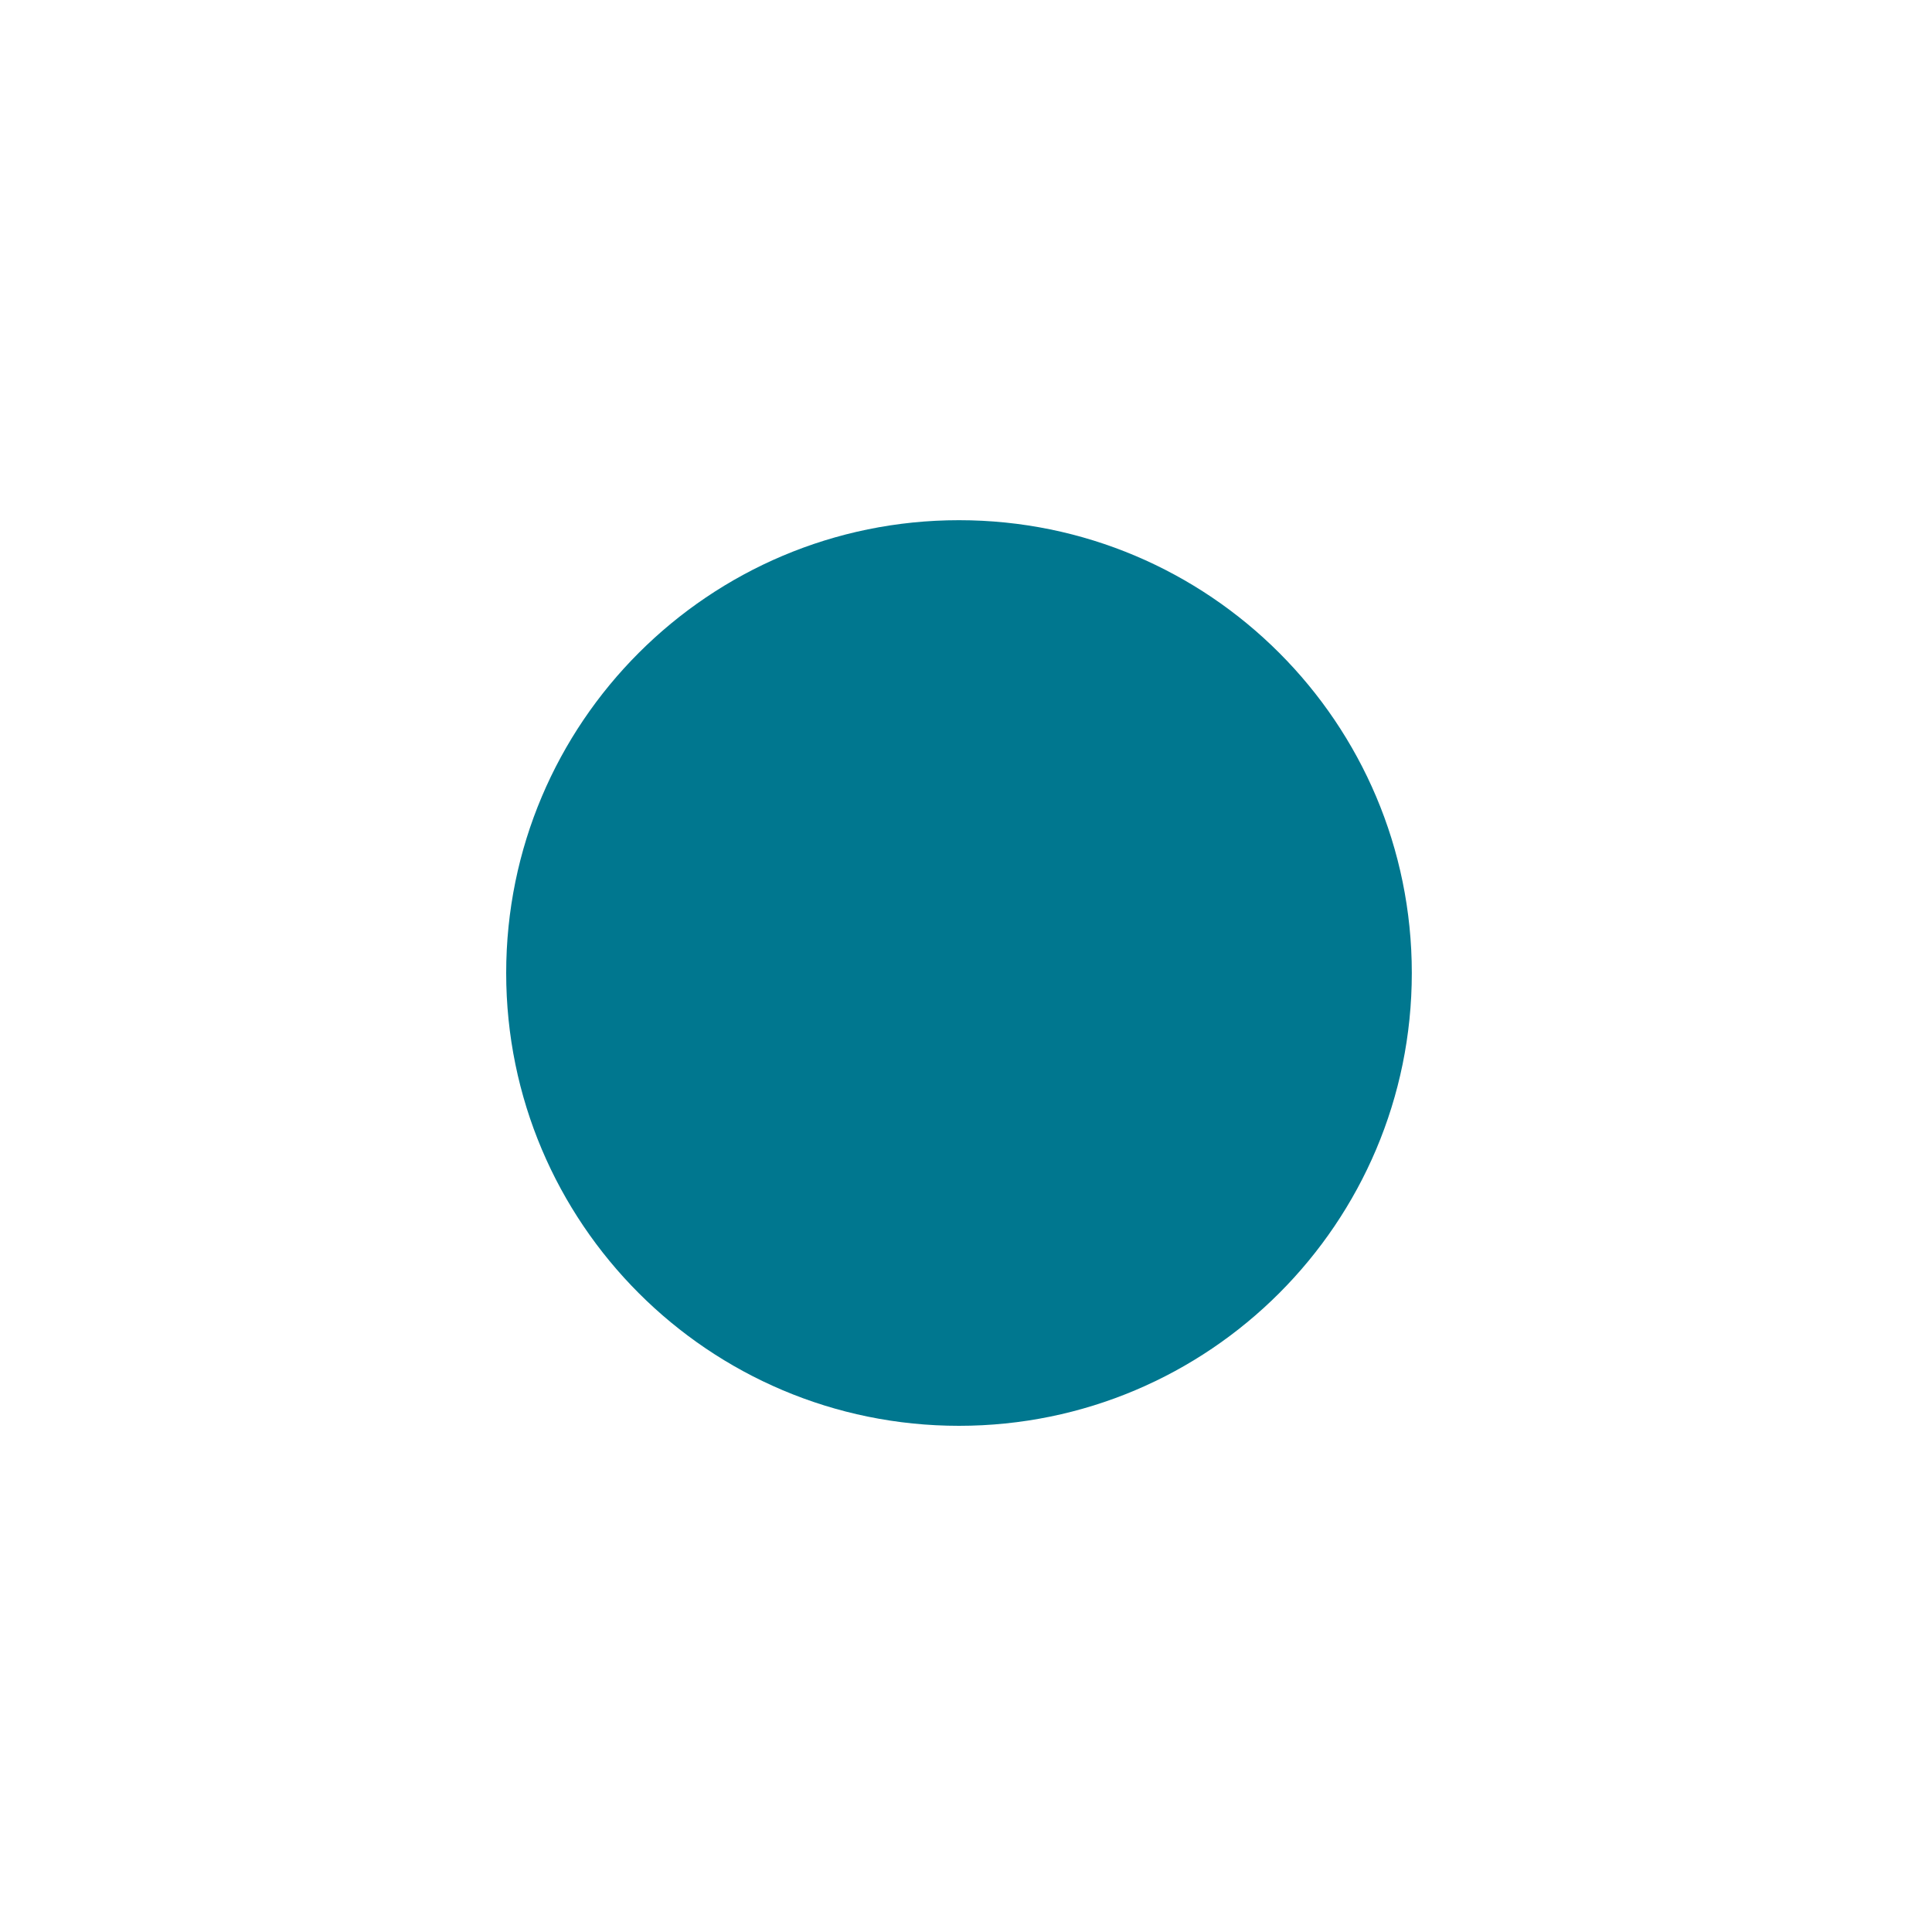
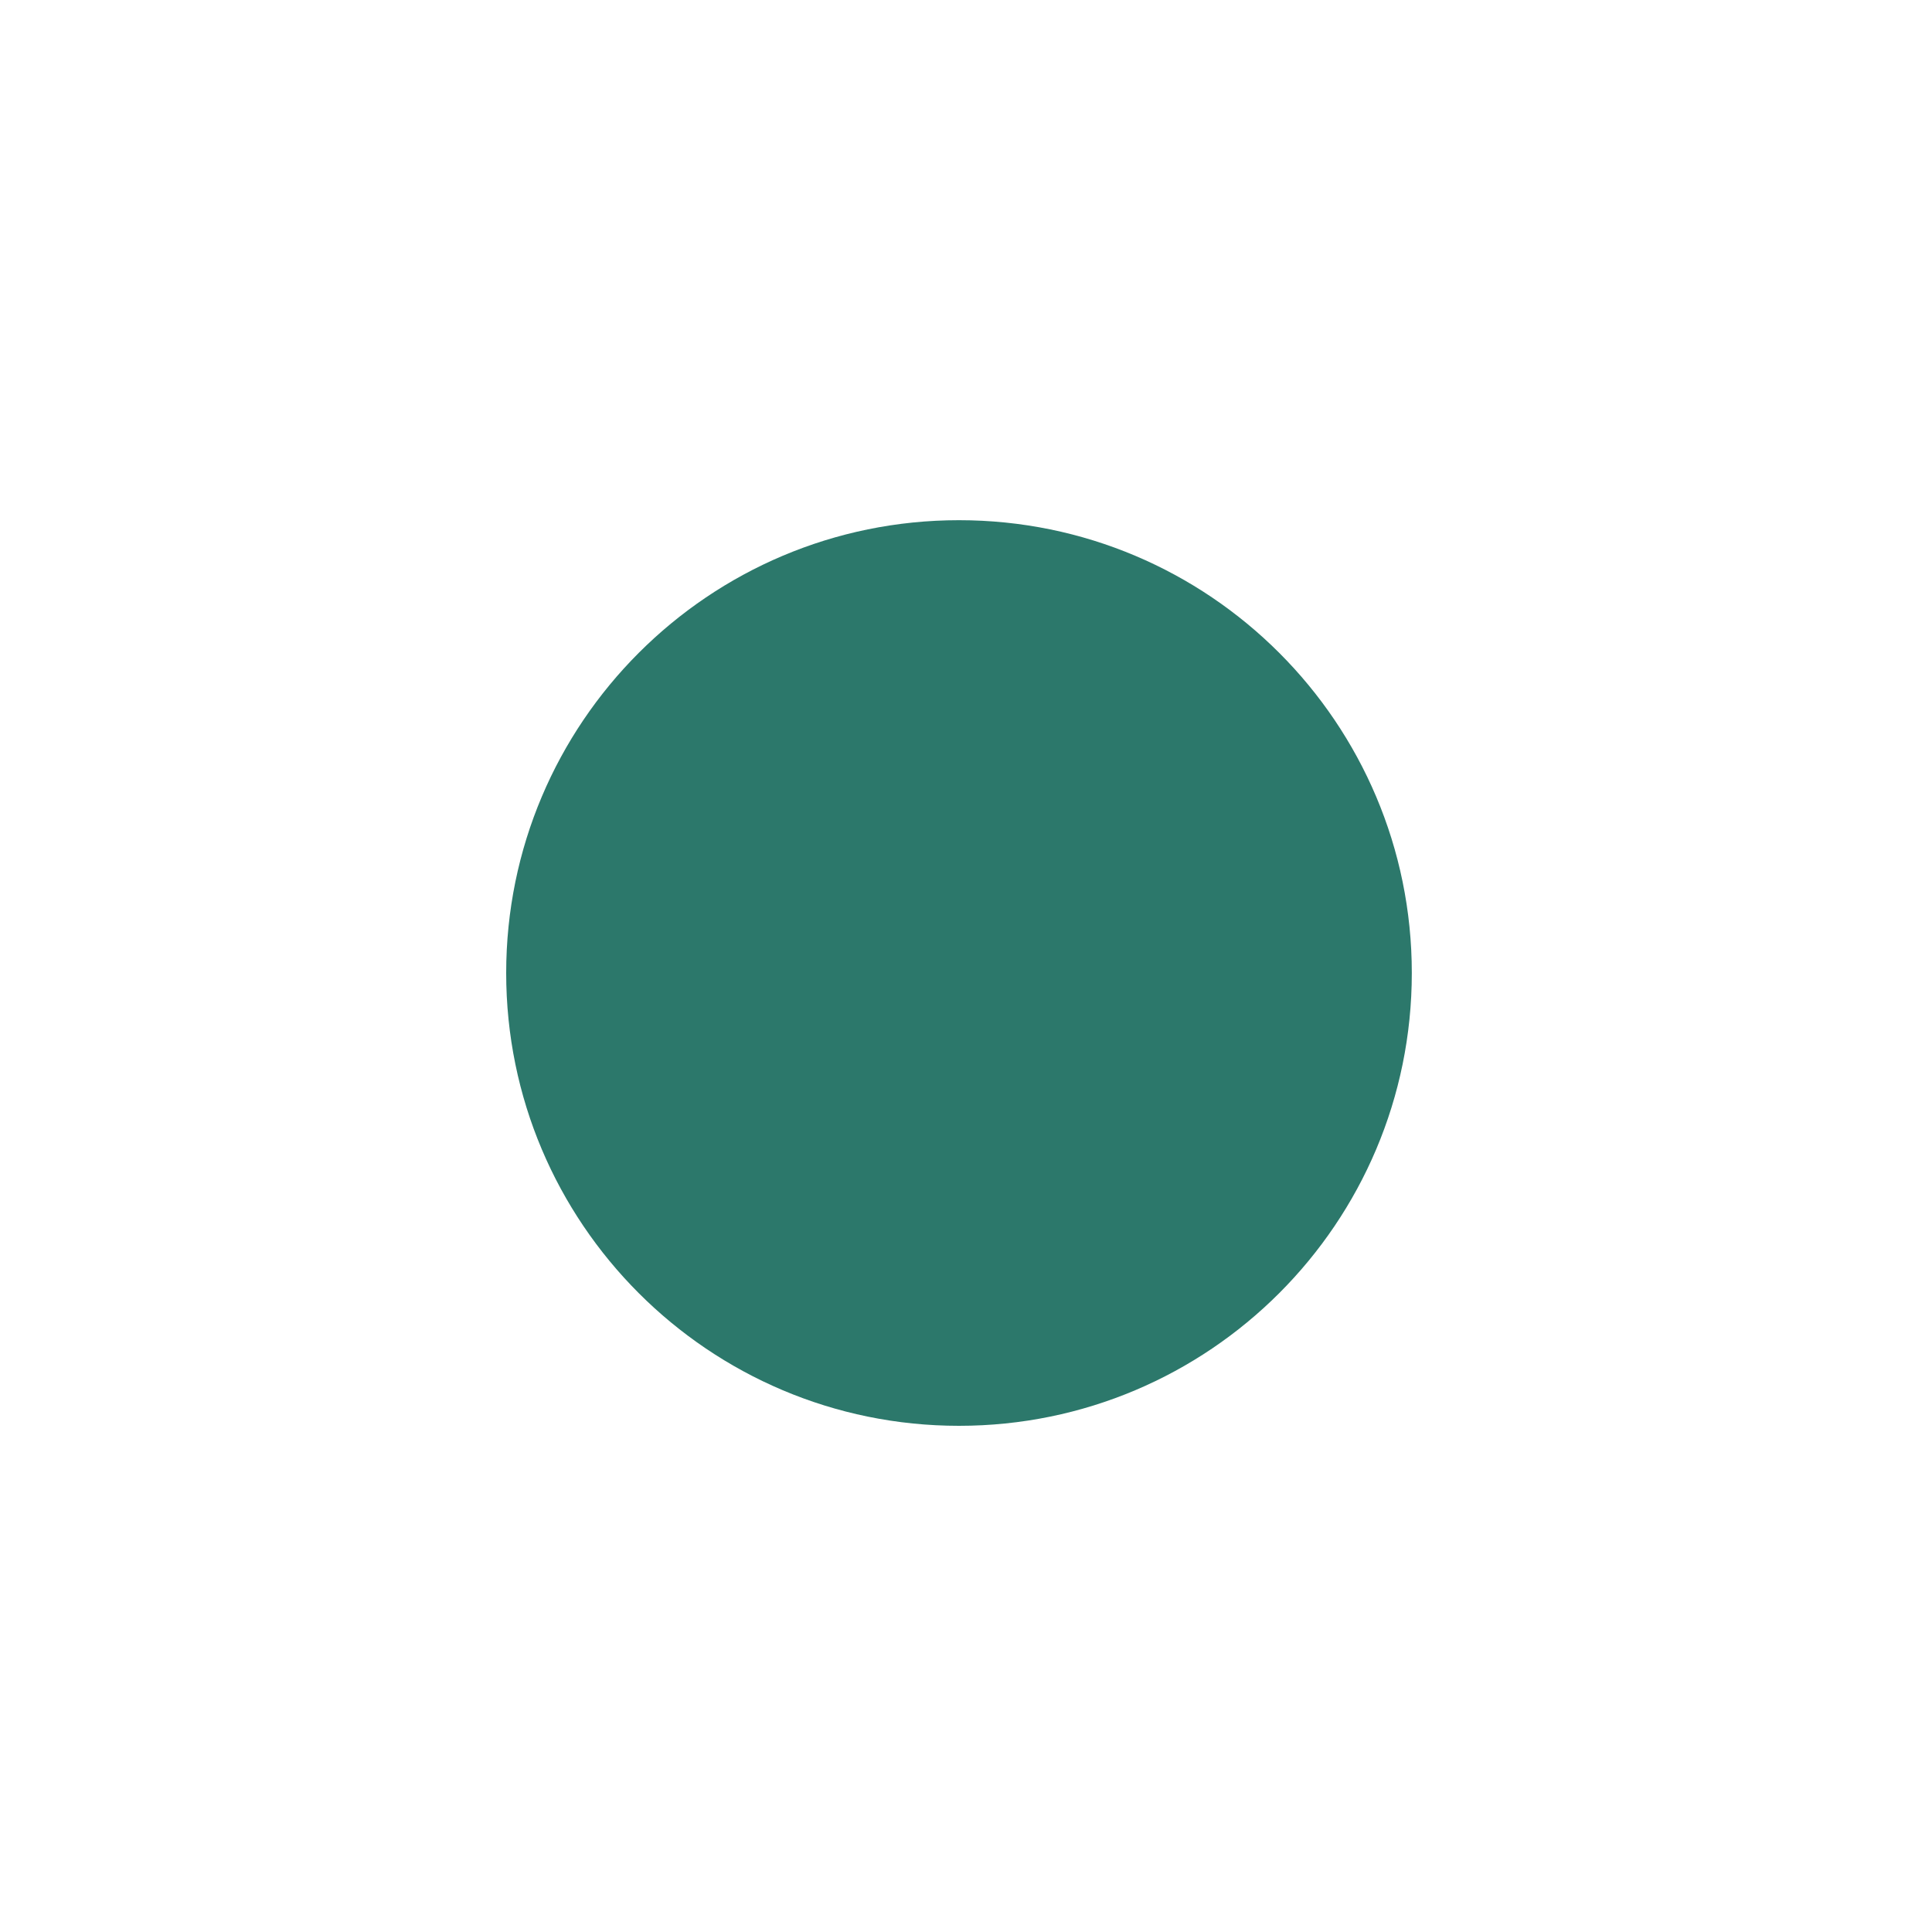
<svg xmlns="http://www.w3.org/2000/svg" version="1.0" width="16" height="16" id="svg2">
  <defs id="defs4" />
  <g transform="translate(0,-64)" id="layer1">
    <g transform="translate(18,0)" id="checkbox">
      <rect width="16" height="16" rx="16.456" ry="0" x="0" y="64" id="rect3706" style="opacity:0;fill:#7d7d7d;fill-opacity:1;fill-rule:nonzero;stroke:none" />
-       <path d="m 10.536,69.12 c -0.223,0.006 -0.457,0.101 -0.632,0.276 L 7.379,71.922 6.116,70.659 C 5.766,70.309 5.225,70.287 4.892,70.62 l -0.079,0.079 c -0.332,0.332 -0.31,0.874 0.039,1.224 l 1.756,1.737 c 0.031,0.047 0.057,0.077 0.099,0.118 l 0.039,0.04 0.039,0.04 c 0.032,0.028 0.065,0.056 0.099,0.079 0.008,0.006 0.011,0.014 0.02,0.02 0.042,0.027 0.093,0.04 0.138,0.059 0.039,0.017 0.077,0.029 0.118,0.04 0.014,0.004 0.025,0.017 0.039,0.02 0.109,0.021 0.225,0.022 0.336,0 0.021,-0.003 0.039,-0.015 0.059,-0.02 0.15,-0.041 0.295,-0.117 0.414,-0.237 l 0.039,-0.04 c 0.042,-0.042 0.068,-0.071 0.099,-0.118 l 3.019,-3 c 0.35,-0.35 0.372,-0.891 0.04,-1.224 l -0.079,-0.079 C 10.962,69.19 10.759,69.114 10.536,69.12 Z" id="rect2910" style="fill:#00778f;fill-opacity:1;fill-rule:nonzero;stroke:none;stroke-width:0.632" />
+       <path d="m 10.536,69.12 c -0.223,0.006 -0.457,0.101 -0.632,0.276 L 7.379,71.922 6.116,70.659 C 5.766,70.309 5.225,70.287 4.892,70.62 l -0.079,0.079 c -0.332,0.332 -0.31,0.874 0.039,1.224 l 1.756,1.737 c 0.031,0.047 0.057,0.077 0.099,0.118 l 0.039,0.04 0.039,0.04 c 0.032,0.028 0.065,0.056 0.099,0.079 0.008,0.006 0.011,0.014 0.02,0.02 0.042,0.027 0.093,0.04 0.138,0.059 0.039,0.017 0.077,0.029 0.118,0.04 0.014,0.004 0.025,0.017 0.039,0.02 0.109,0.021 0.225,0.022 0.336,0 0.021,-0.003 0.039,-0.015 0.059,-0.02 0.15,-0.041 0.295,-0.117 0.414,-0.237 l 0.039,-0.04 c 0.042,-0.042 0.068,-0.071 0.099,-0.118 l 3.019,-3 c 0.35,-0.35 0.372,-0.891 0.04,-1.224 l -0.079,-0.079 C 10.962,69.19 10.759,69.114 10.536,69.12 Z" id="rect2910" style="fill:#2c786b;fill-opacity:1;fill-rule:nonzero;stroke:none;stroke-width:0.632" />
    </g>
    <g id="radiobutton">
      <rect width="16" height="16" rx="87.767" ry="0" x="0" y="64" id="rect3736" style="opacity:0;fill:#9f9f9f;fill-opacity:1;fill-rule:nonzero;stroke:none" />
-       <path d="m 11.692,72.058 a 3.75,3.75 0 1 1 -7.5,0 3.75,3.75 0 1 1 7.5,0 z" id="path3716" style="fill:#00778f;fill-opacity:1;fill-rule:nonzero;stroke:none;stroke-width:1.677" />
+       <path d="m 11.692,72.058 a 3.75,3.75 0 1 1 -7.5,0 3.75,3.75 0 1 1 7.5,0 z" id="path3716" style="fill:#2c786b;fill-opacity:1;fill-rule:nonzero;stroke:none;stroke-width:1.677" />
    </g>
  </g>
</svg>
